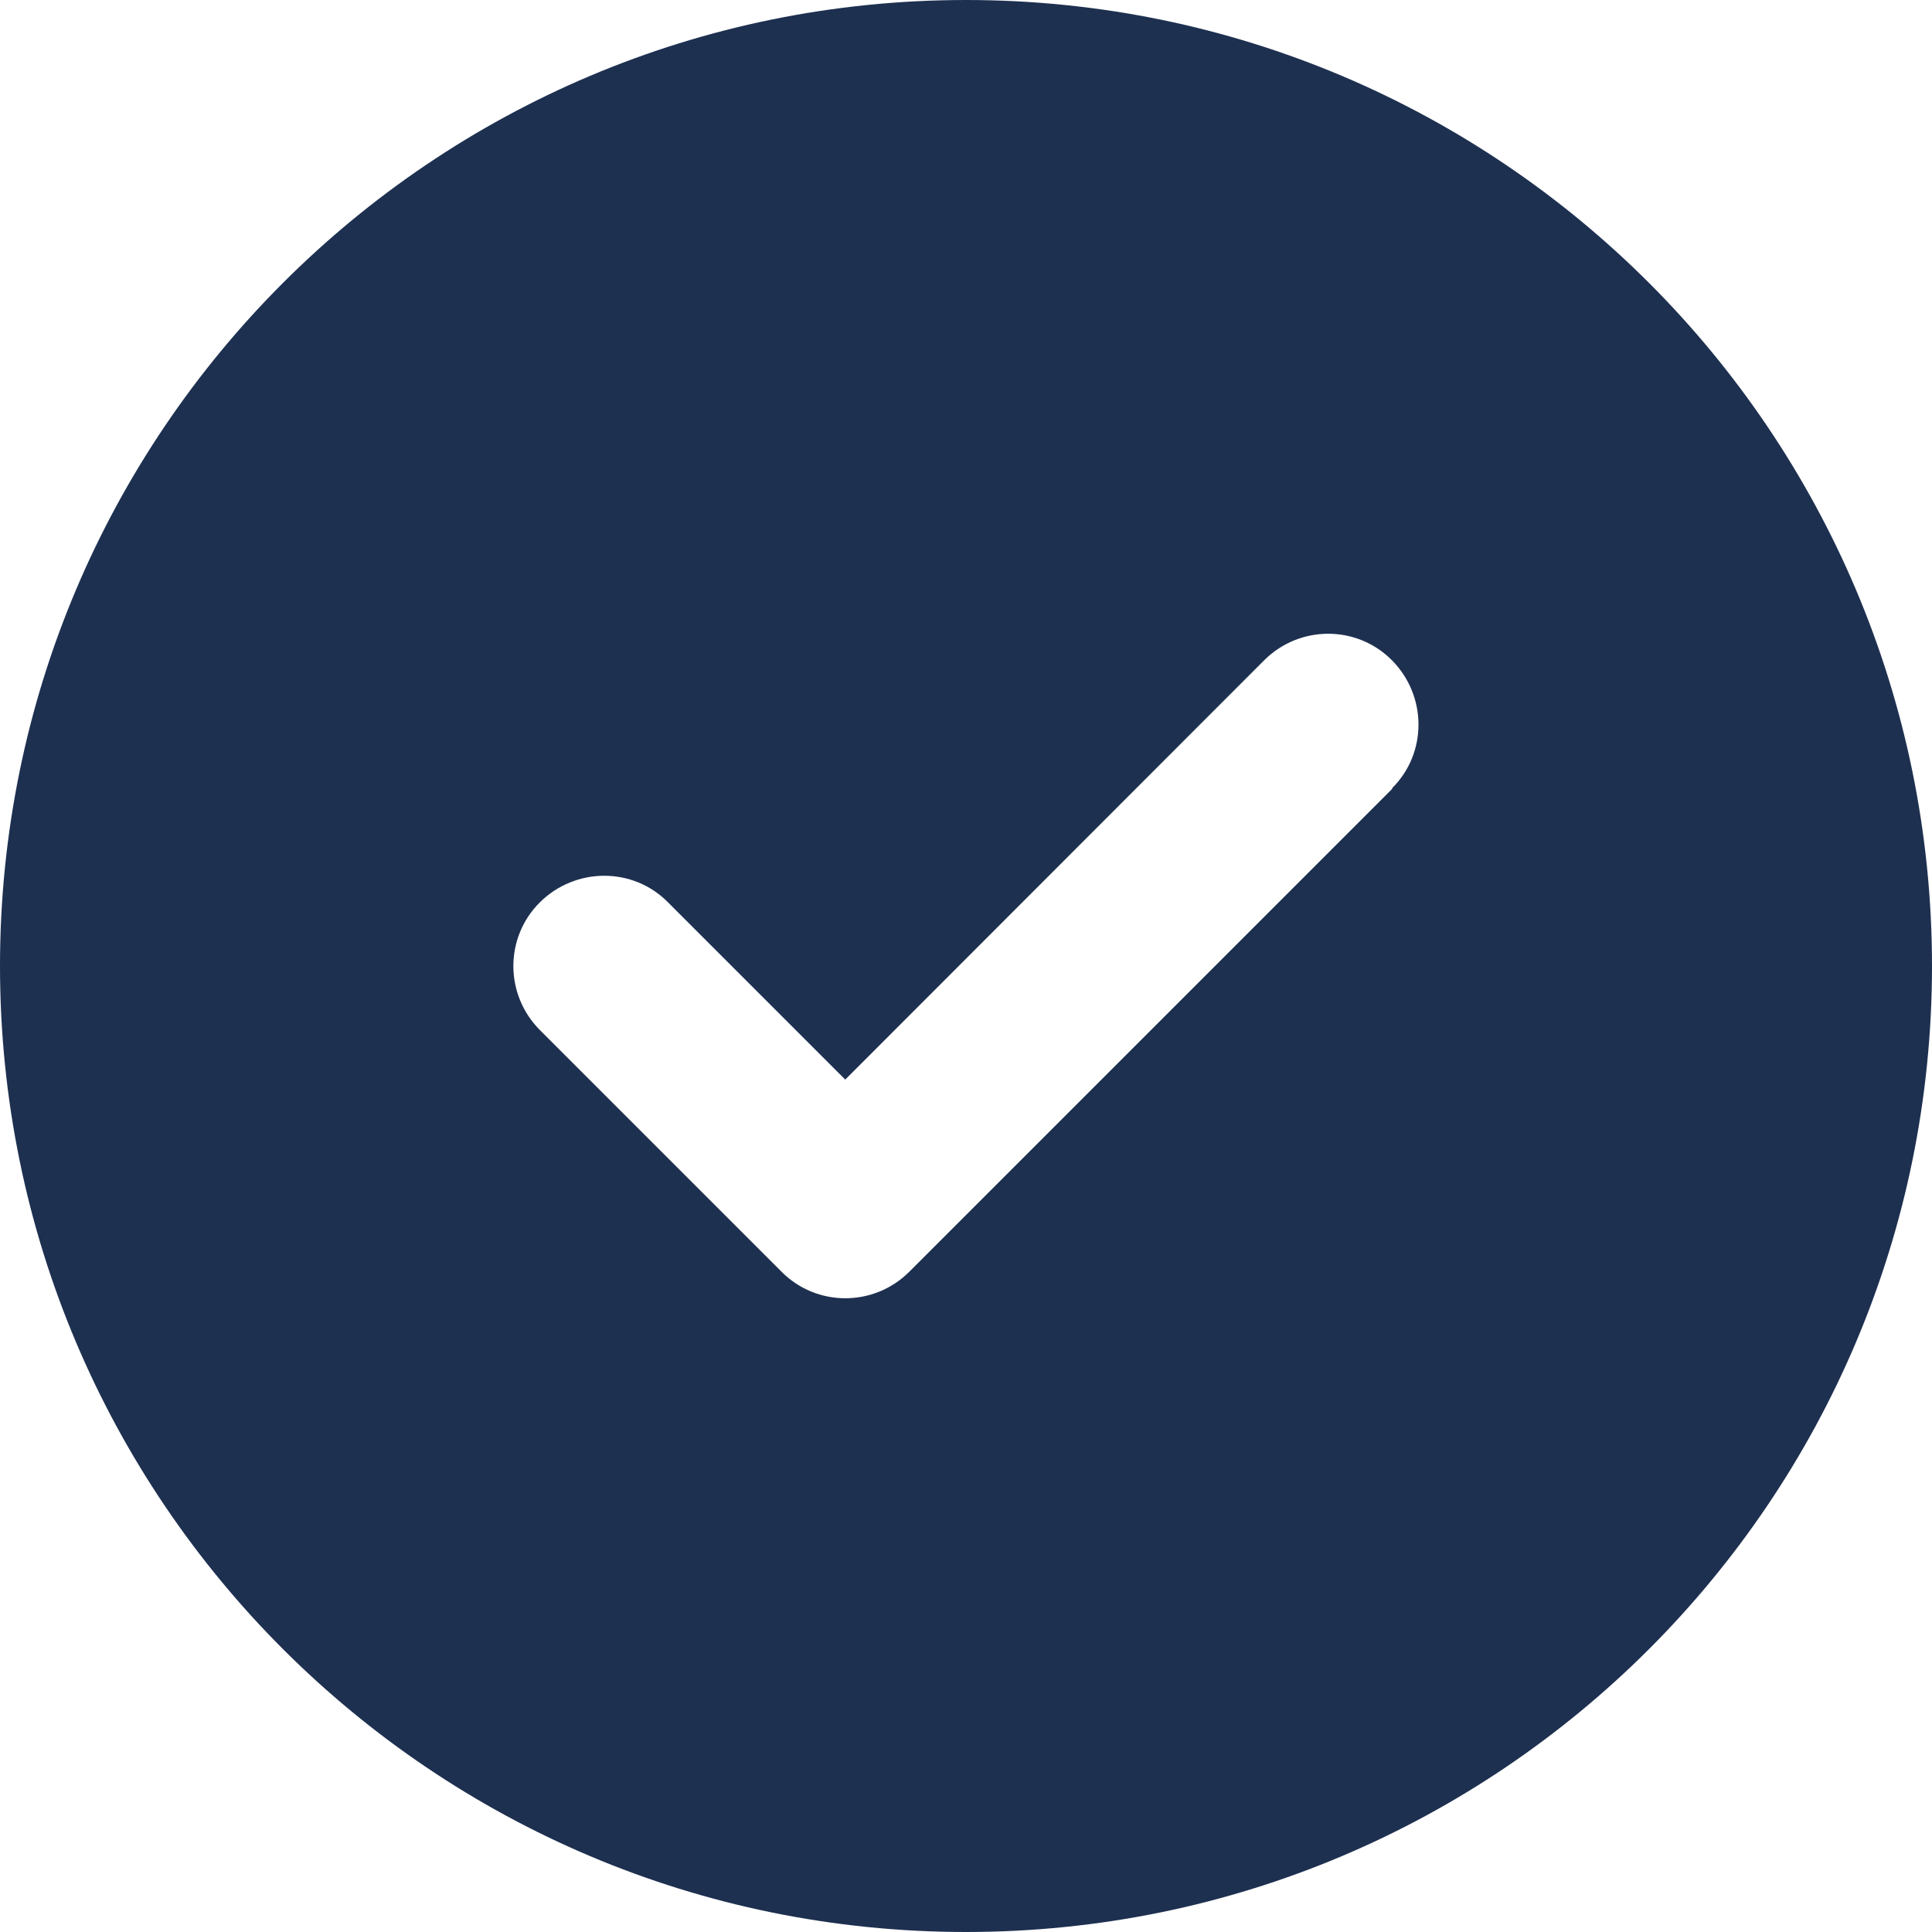
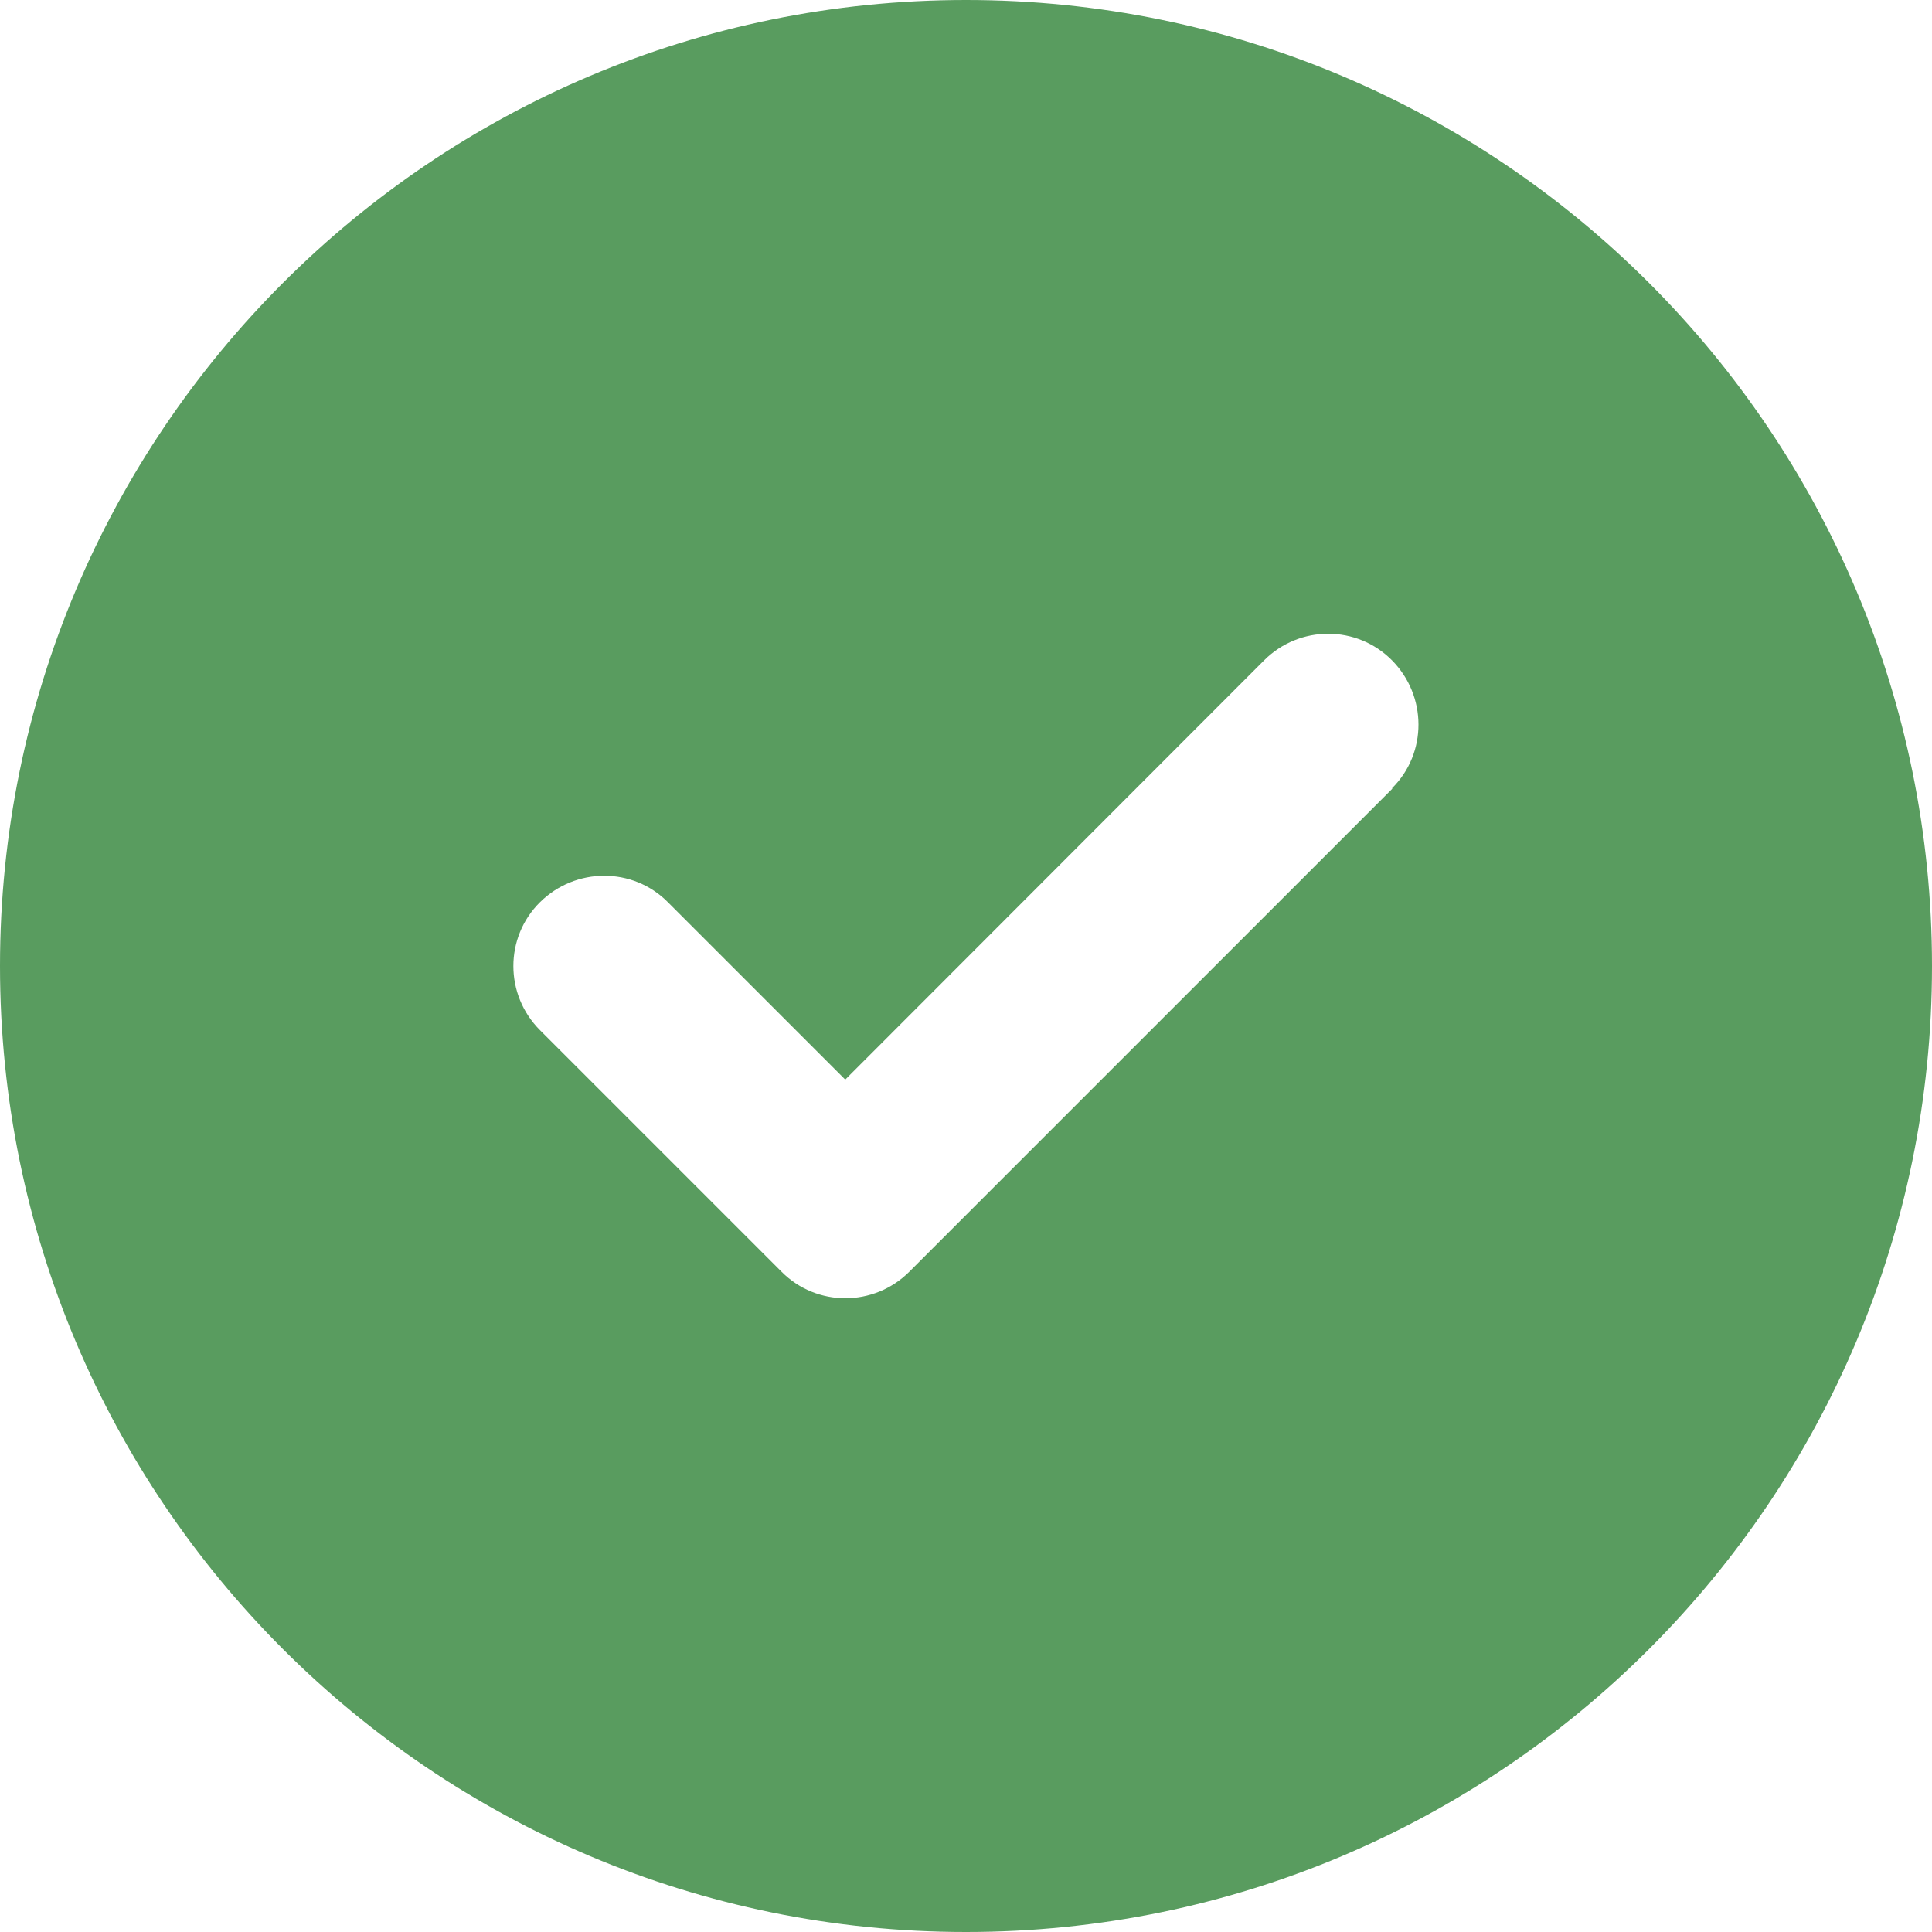
- <svg xmlns="http://www.w3.org/2000/svg" height="16" width="16" viewBox="0 0 512 512">
-   <path opacity="1" fill="#1E3050" d="M256 512A256 256 0 1 0 256 0a256 256 0 1 0 0 512zM369 209L241 337c-9.4 9.4-24.6 9.4-33.9 0l-64-64c-9.4-9.4-9.4-24.6 0-33.9s24.6-9.4 33.9 0l47 47L335 175c9.4-9.4 24.6-9.4 33.9 0s9.4 24.6 0 33.9z" />
+ <svg xmlns="http://www.w3.org/2000/svg" height="16" width="16" viewBox="0 0 512 512 ">
+   <path opacity="1" fill="#599c5f" d="M256 512A256 256 0 1 0 256 0a256 256 0 1 0 0 512zM369 209L241 337c-9.4 9.4-24.6 9.4-33.9 0l-64-64c-9.4-9.4-9.4-24.6 0-33.9s24.6-9.4 33.9 0l47 47L335 175c9.4-9.4 24.6-9.4 33.9 0s9.4 24.6 0 33.9z" />
</svg>
